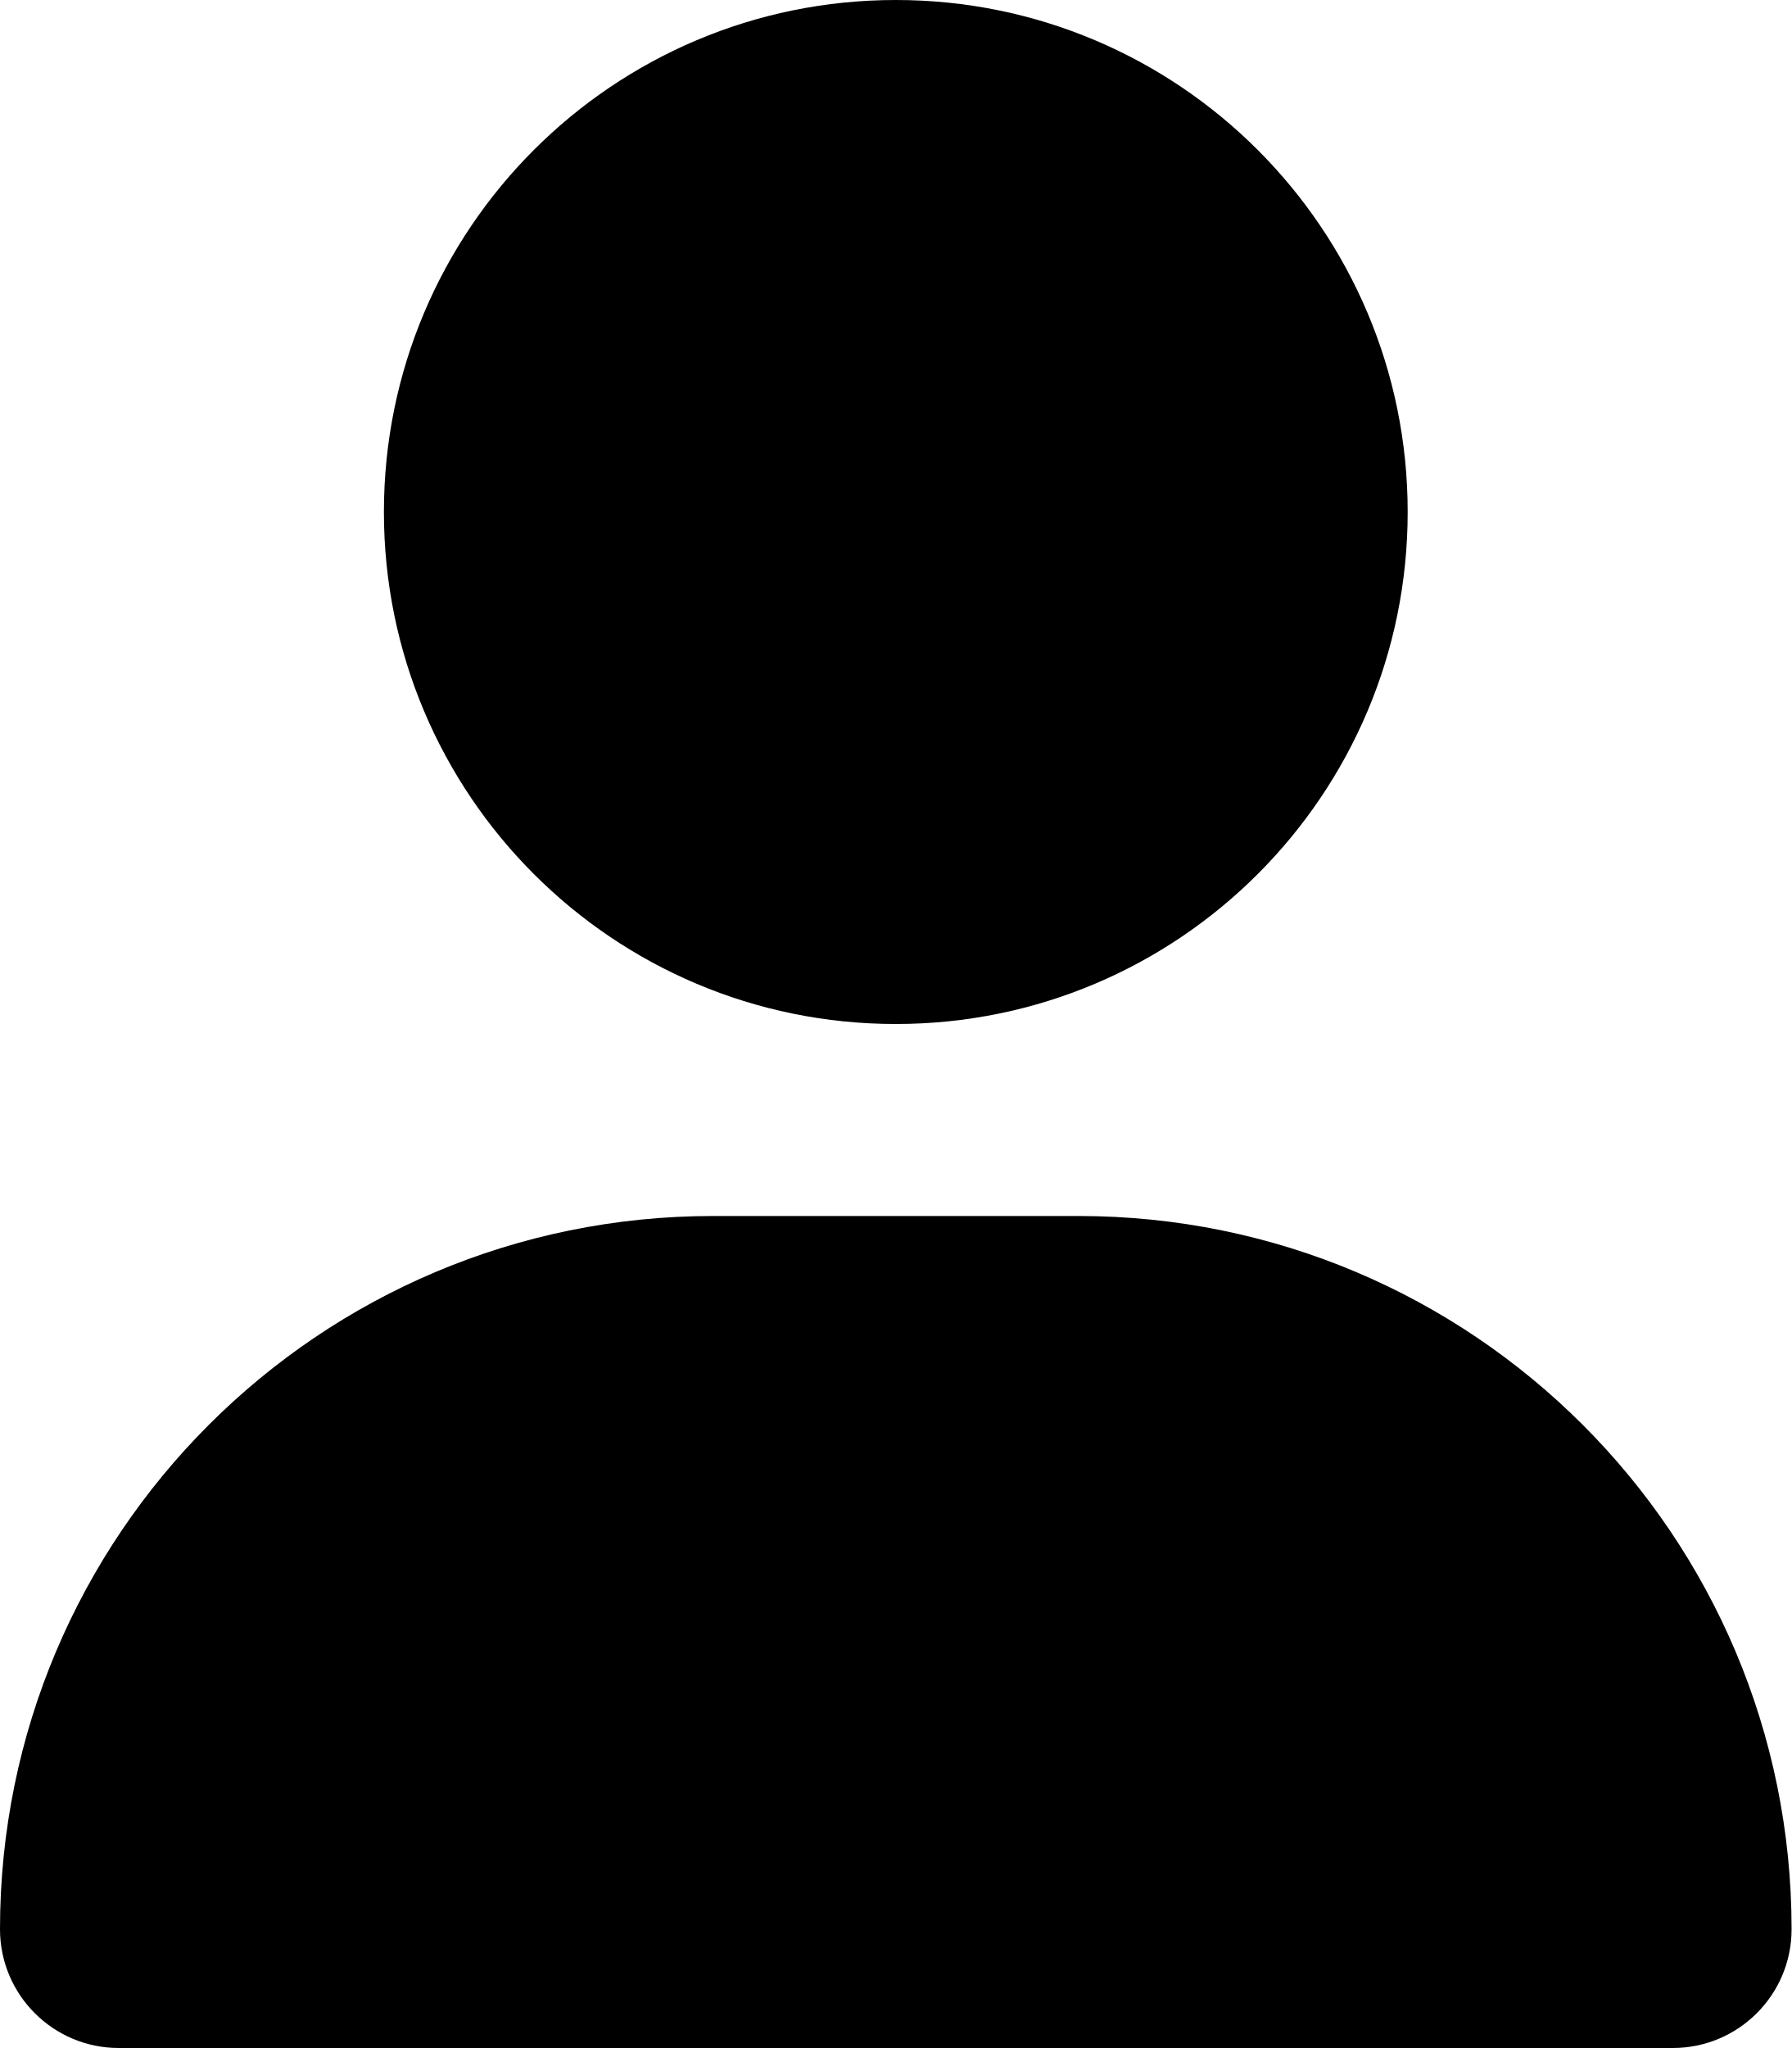
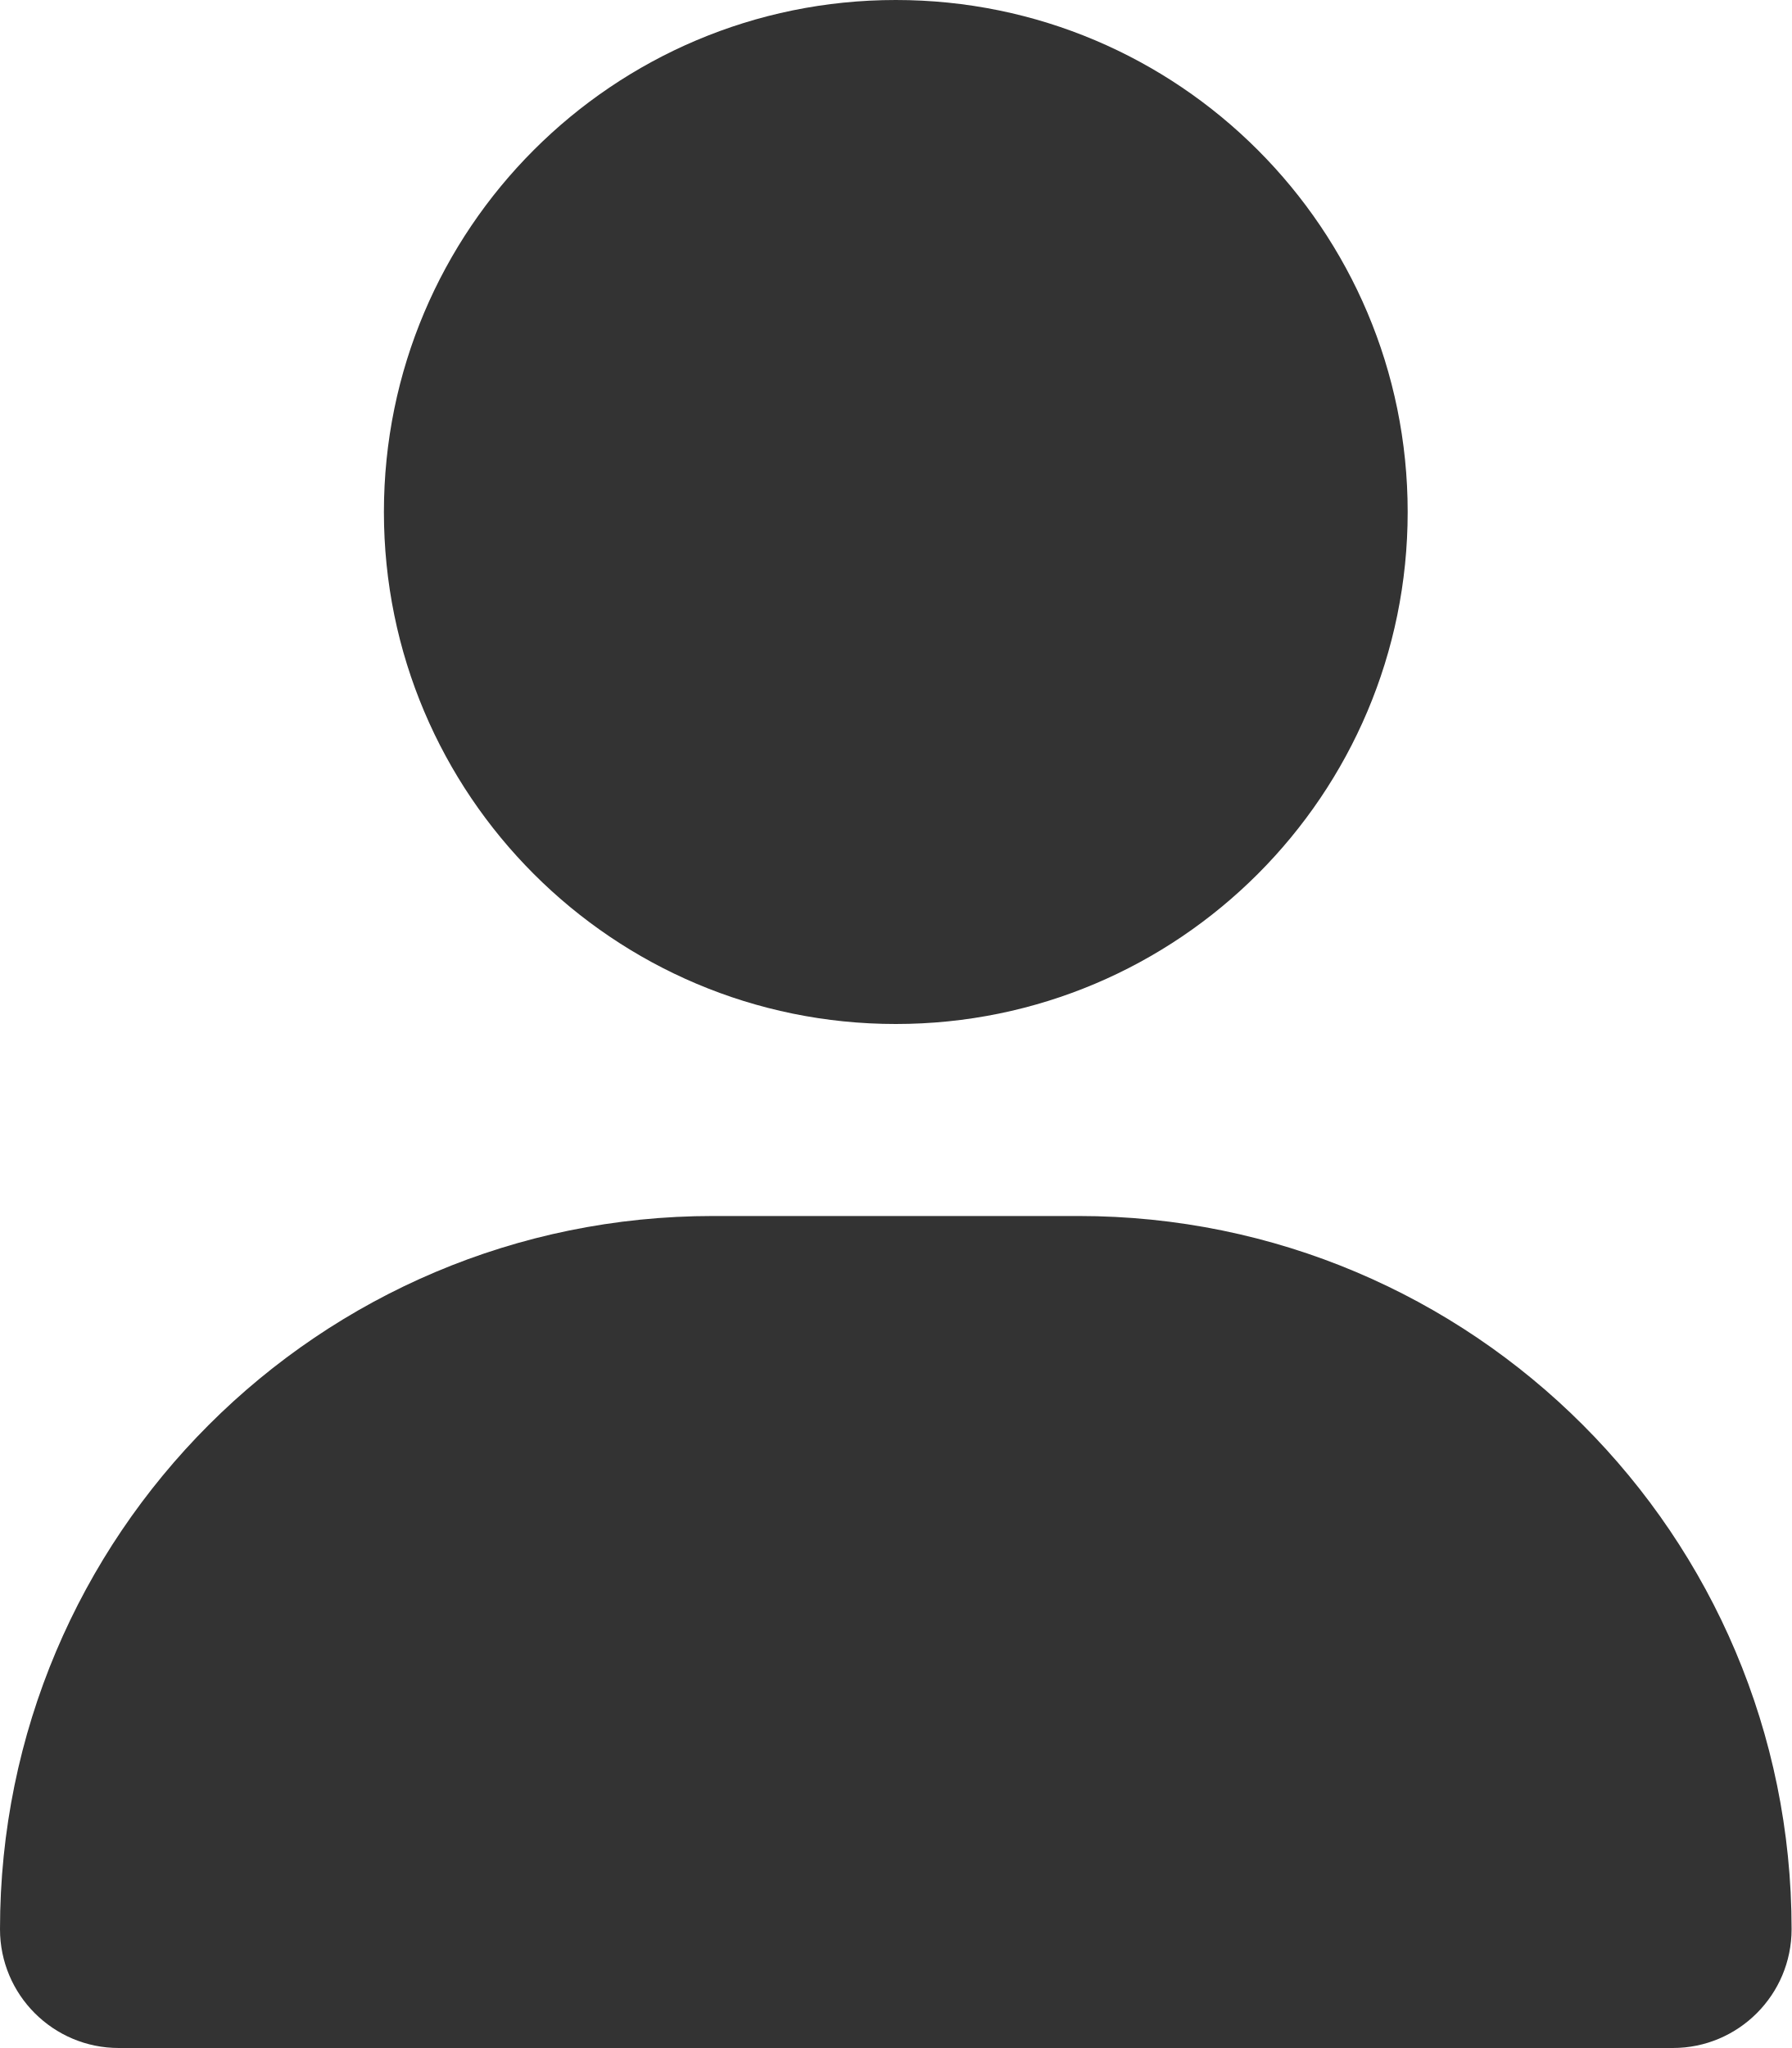
- <svg xmlns="http://www.w3.org/2000/svg" viewBox="0 0 448 512">
+ <svg xmlns="http://www.w3.org/2000/svg" fill="#333" viewBox="0 0 448 512">
  <path d="M224 256A128 128 0 1 0 224 0a128 128 0 1 0 0 256zm-45.7 48C79.8 304 0 383.8 0 482.3C0 498.7 13.3 512 29.7 512H418.3c16.4 0 29.7-13.3 29.7-29.7C448 383.8 368.2 304 269.7 304H178.3z" />
</svg>
